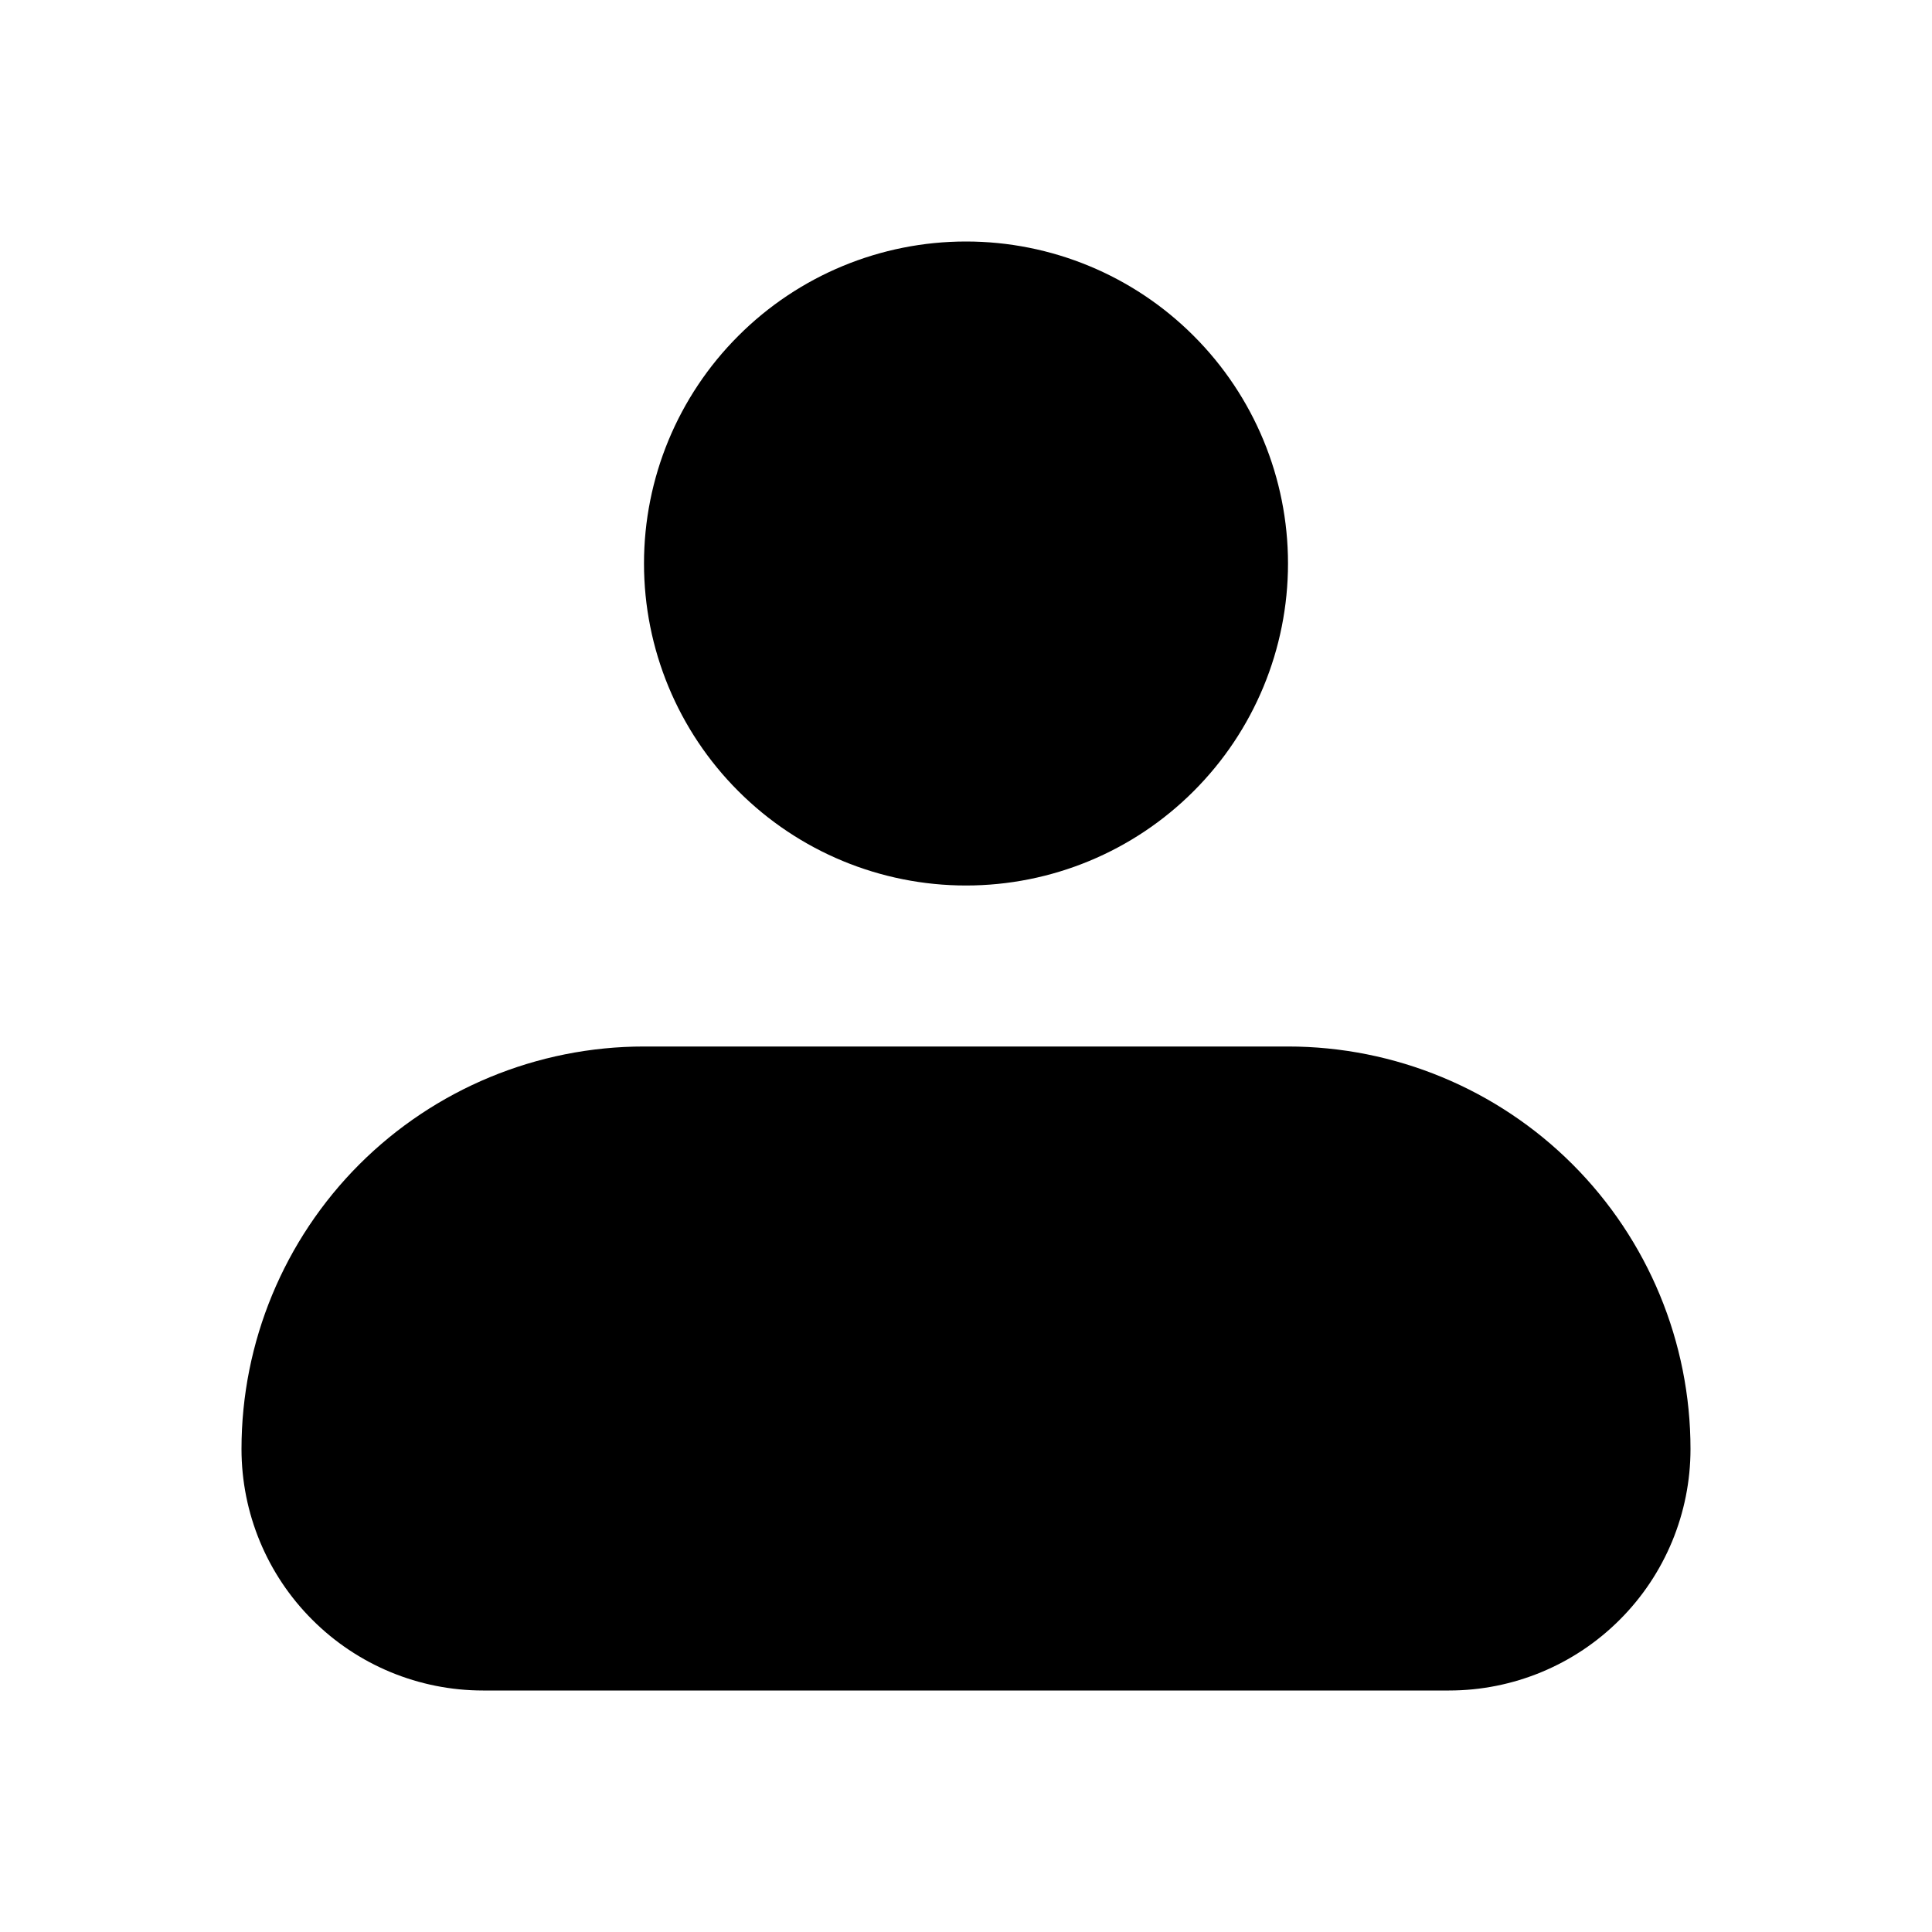
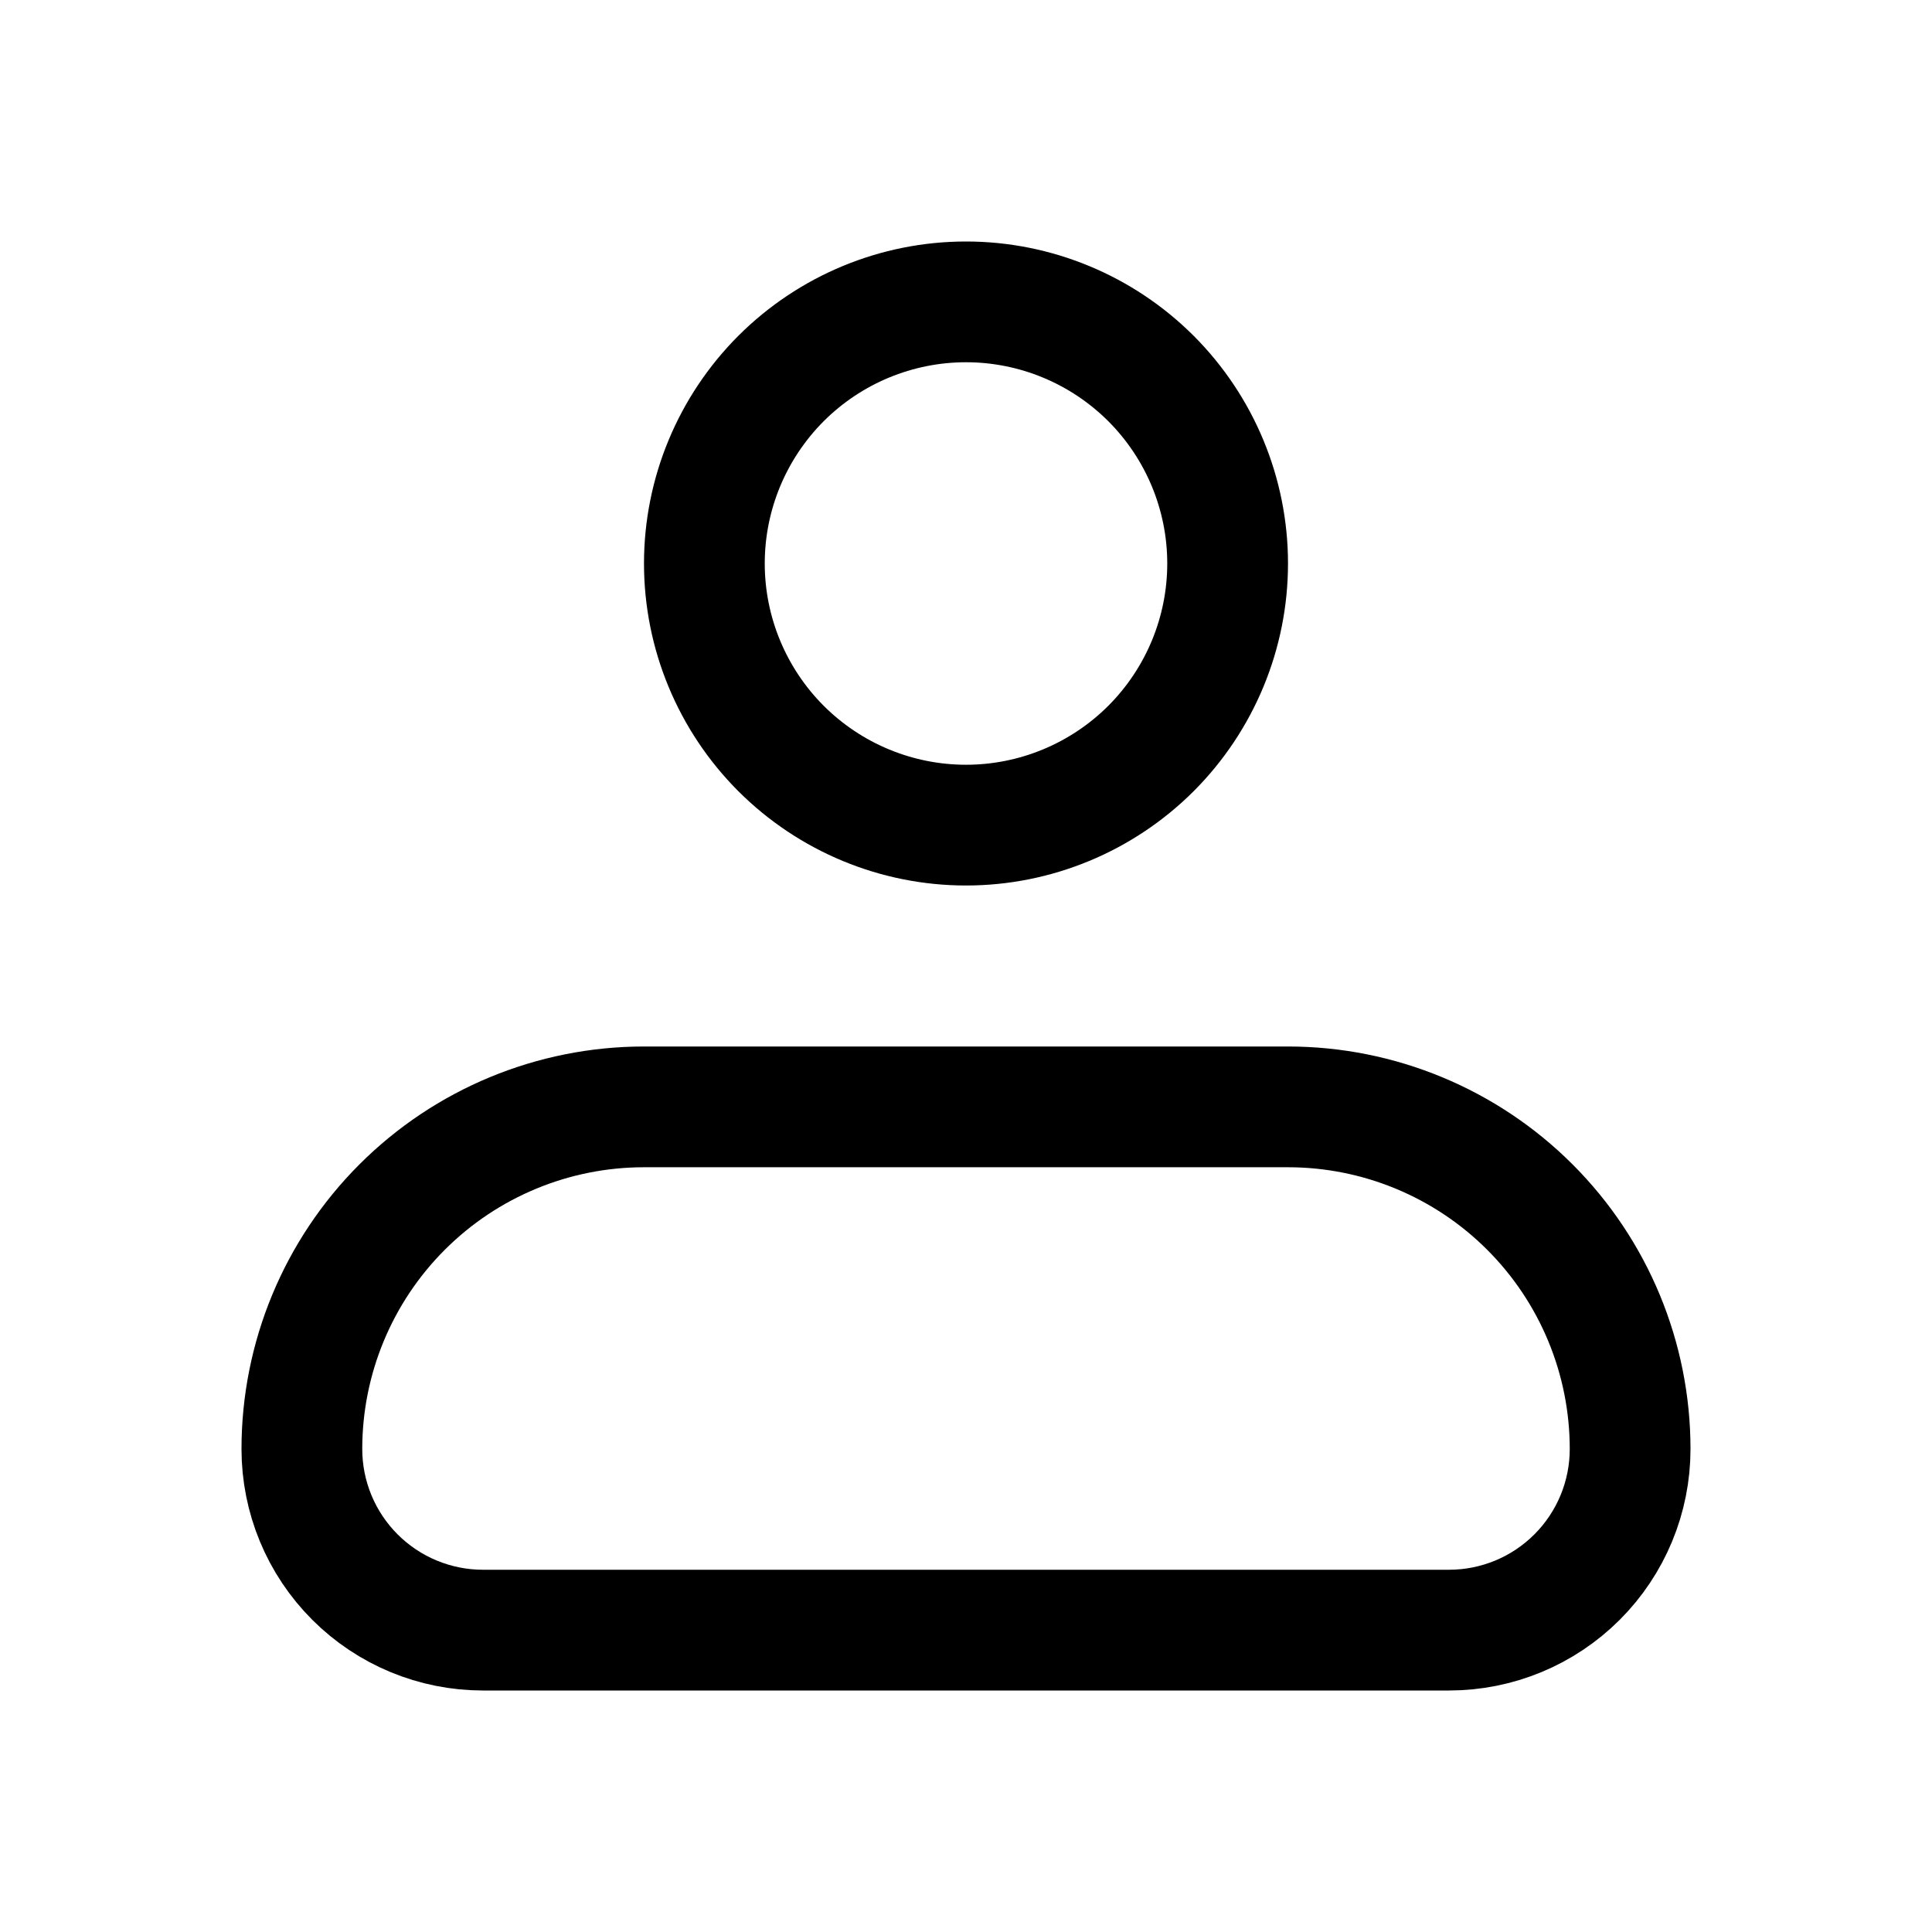
<svg xmlns="http://www.w3.org/2000/svg" width="24" height="24" viewBox="0 0 24 24" fill="none">
-   <path fill-rule="evenodd" clip-rule="evenodd" d="M8 7C8 5.939 8.421 4.922 9.172 4.172C9.922 3.421 10.939 3 12 3C13.061 3 14.078 3.421 14.828 4.172C15.579 4.922 16 5.939 16 7C16 8.061 15.579 9.078 14.828 9.828C14.078 10.579 13.061 11 12 11C10.939 11 9.922 10.579 9.172 9.828C8.421 9.078 8 8.061 8 7ZM8 13C6.674 13 5.402 13.527 4.464 14.464C3.527 15.402 3 16.674 3 18C3 18.796 3.316 19.559 3.879 20.121C4.441 20.684 5.204 21 6 21H18C18.796 21 19.559 20.684 20.121 20.121C20.684 19.559 21 18.796 21 18C21 16.674 20.473 15.402 19.535 14.464C18.598 13.527 17.326 13 16 13H8Z" fill="black" />
+   <path d="M8 13.75H16C17.127 13.75 18.208 14.198 19.005 14.995C19.802 15.792 20.25 16.873 20.25 18C20.25 18.597 20.013 19.169 19.591 19.591C19.169 20.013 18.597 20.25 18 20.25H6C5.403 20.25 4.831 20.013 4.409 19.591C3.987 19.169 3.75 18.597 3.75 18C3.75 16.873 4.198 15.792 4.995 14.995C5.792 14.198 6.873 13.75 8 13.75ZM12 3.75C12.862 3.75 13.688 4.093 14.298 4.702C14.907 5.312 15.25 6.138 15.25 7C15.25 7.862 14.907 8.688 14.298 9.298C13.688 9.907 12.862 10.25 12 10.25C11.138 10.25 10.312 9.907 9.702 9.298C9.093 8.688 8.75 7.862 8.75 7C8.75 6.138 9.093 5.312 9.702 4.702C10.312 4.093 11.138 3.75 12 3.75Z" stroke="black" stroke-width="1.5" />
</svg>
